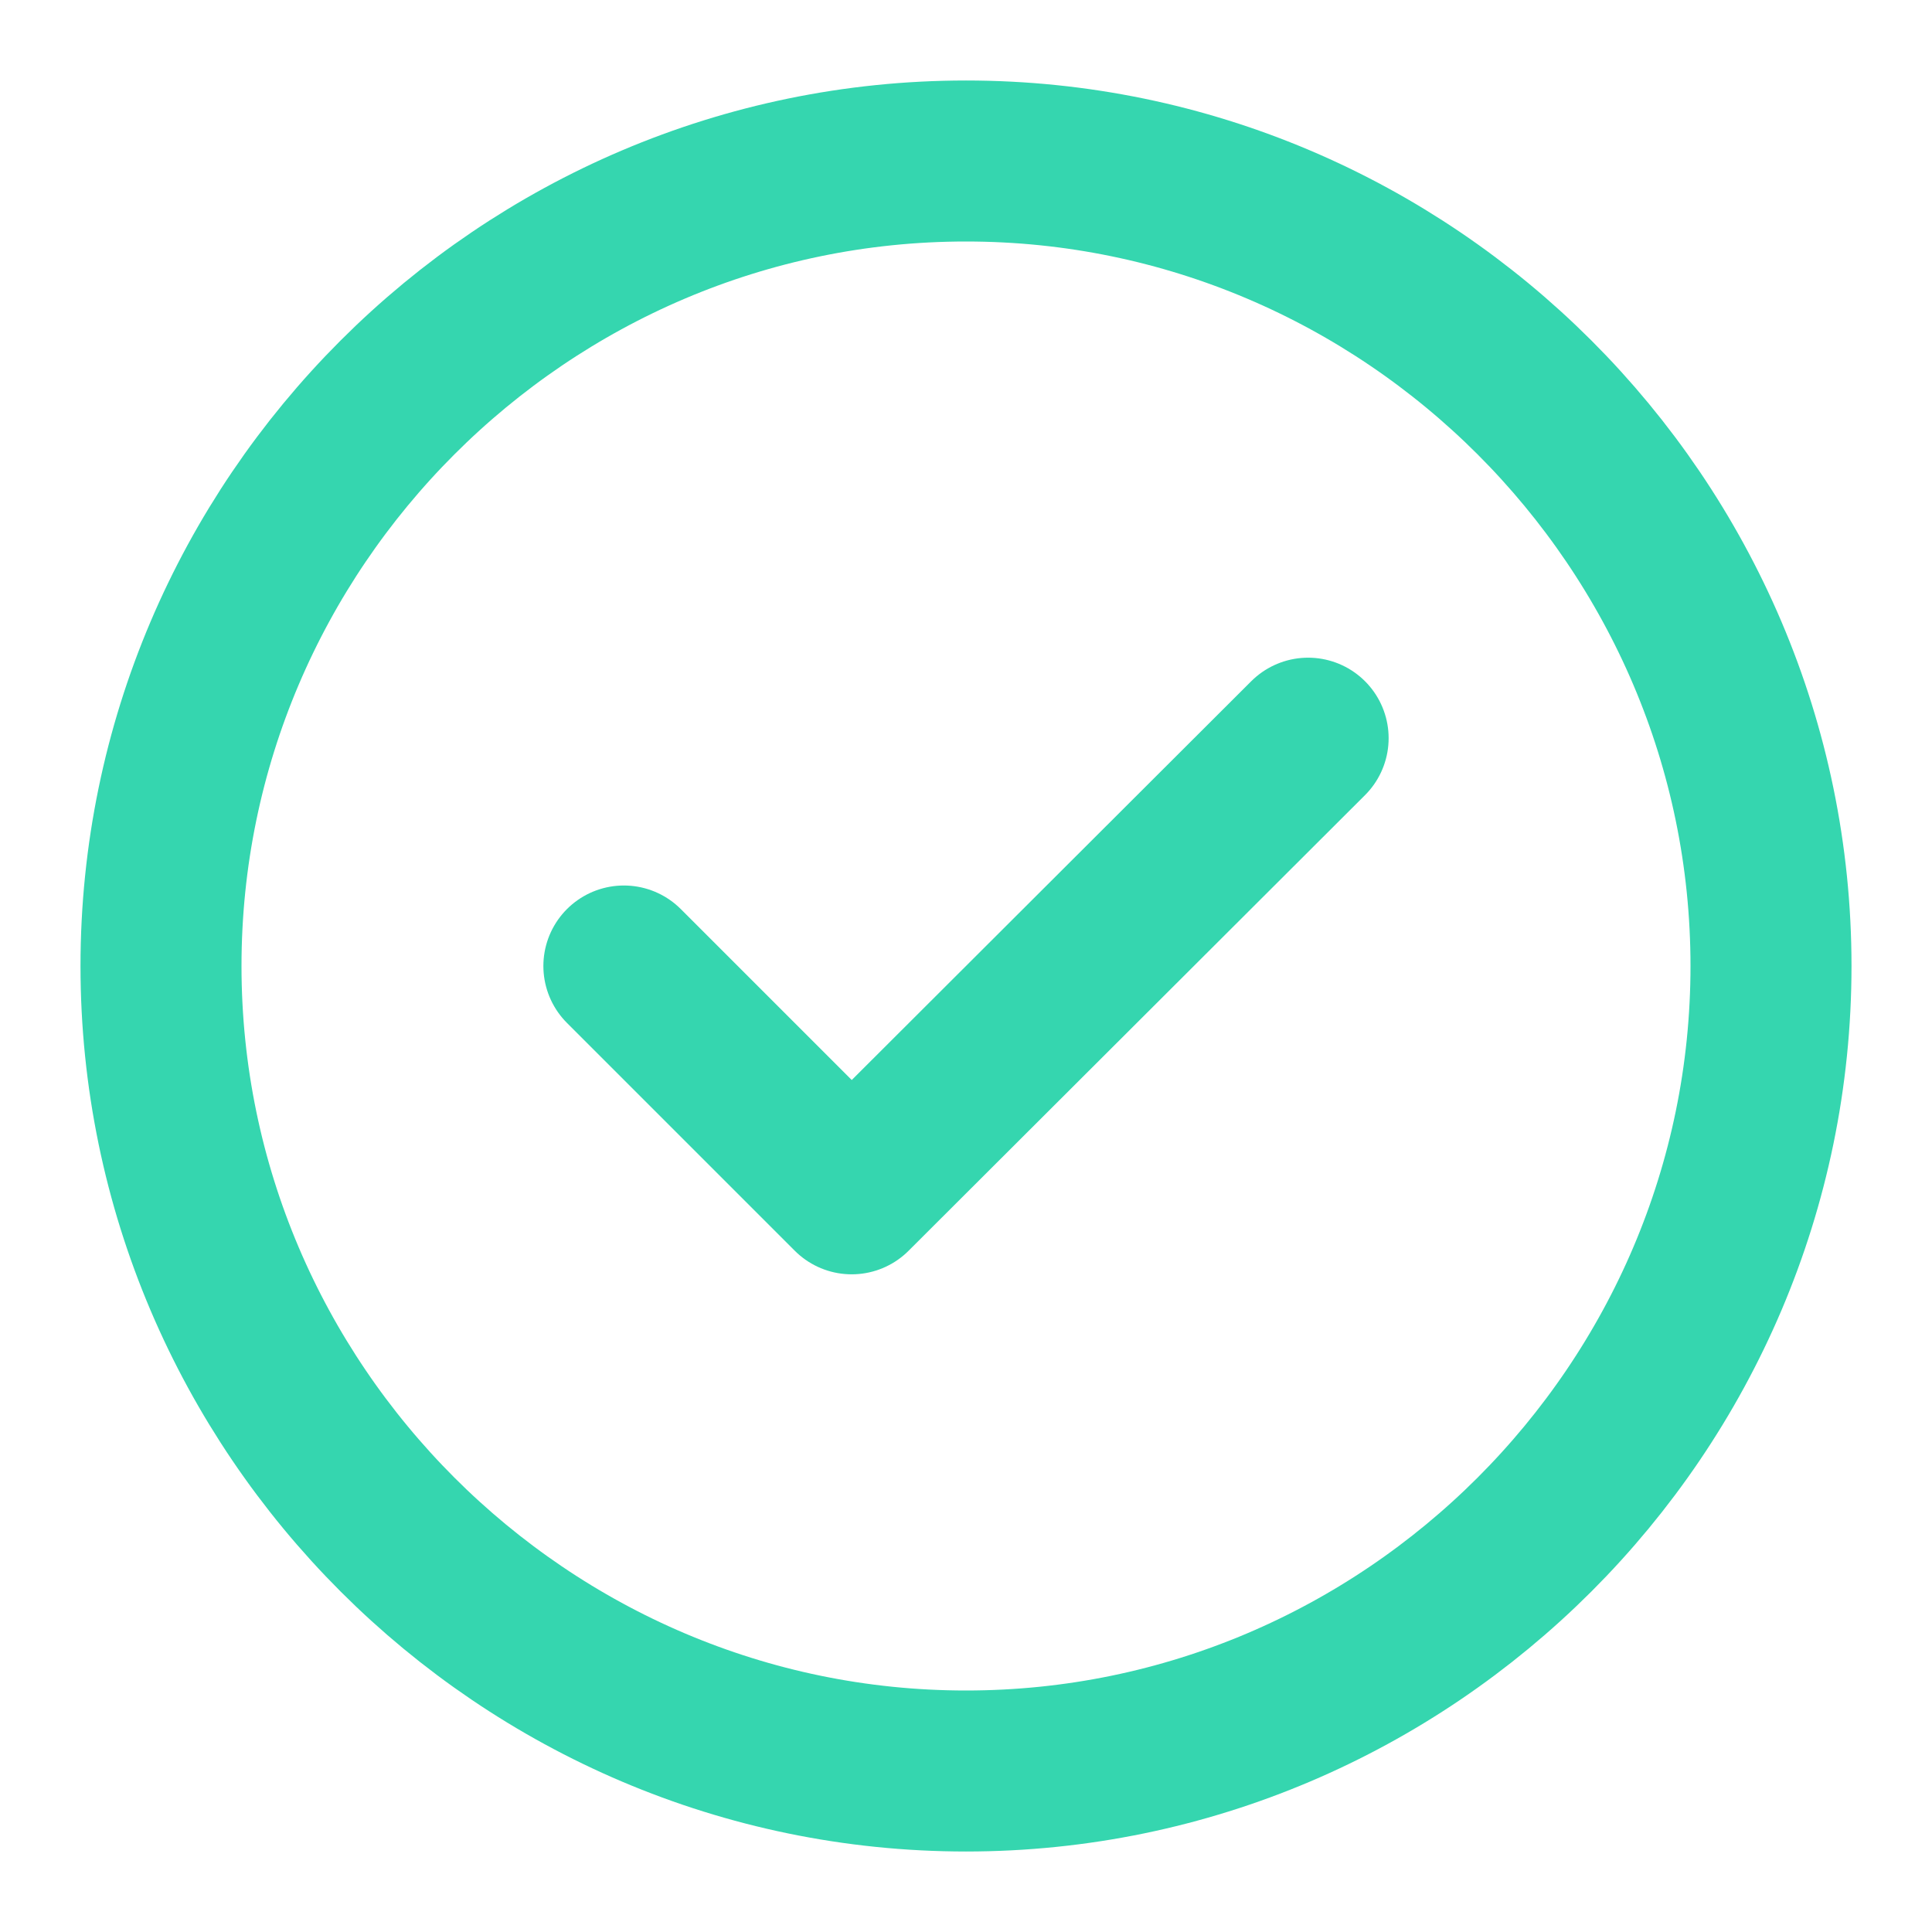
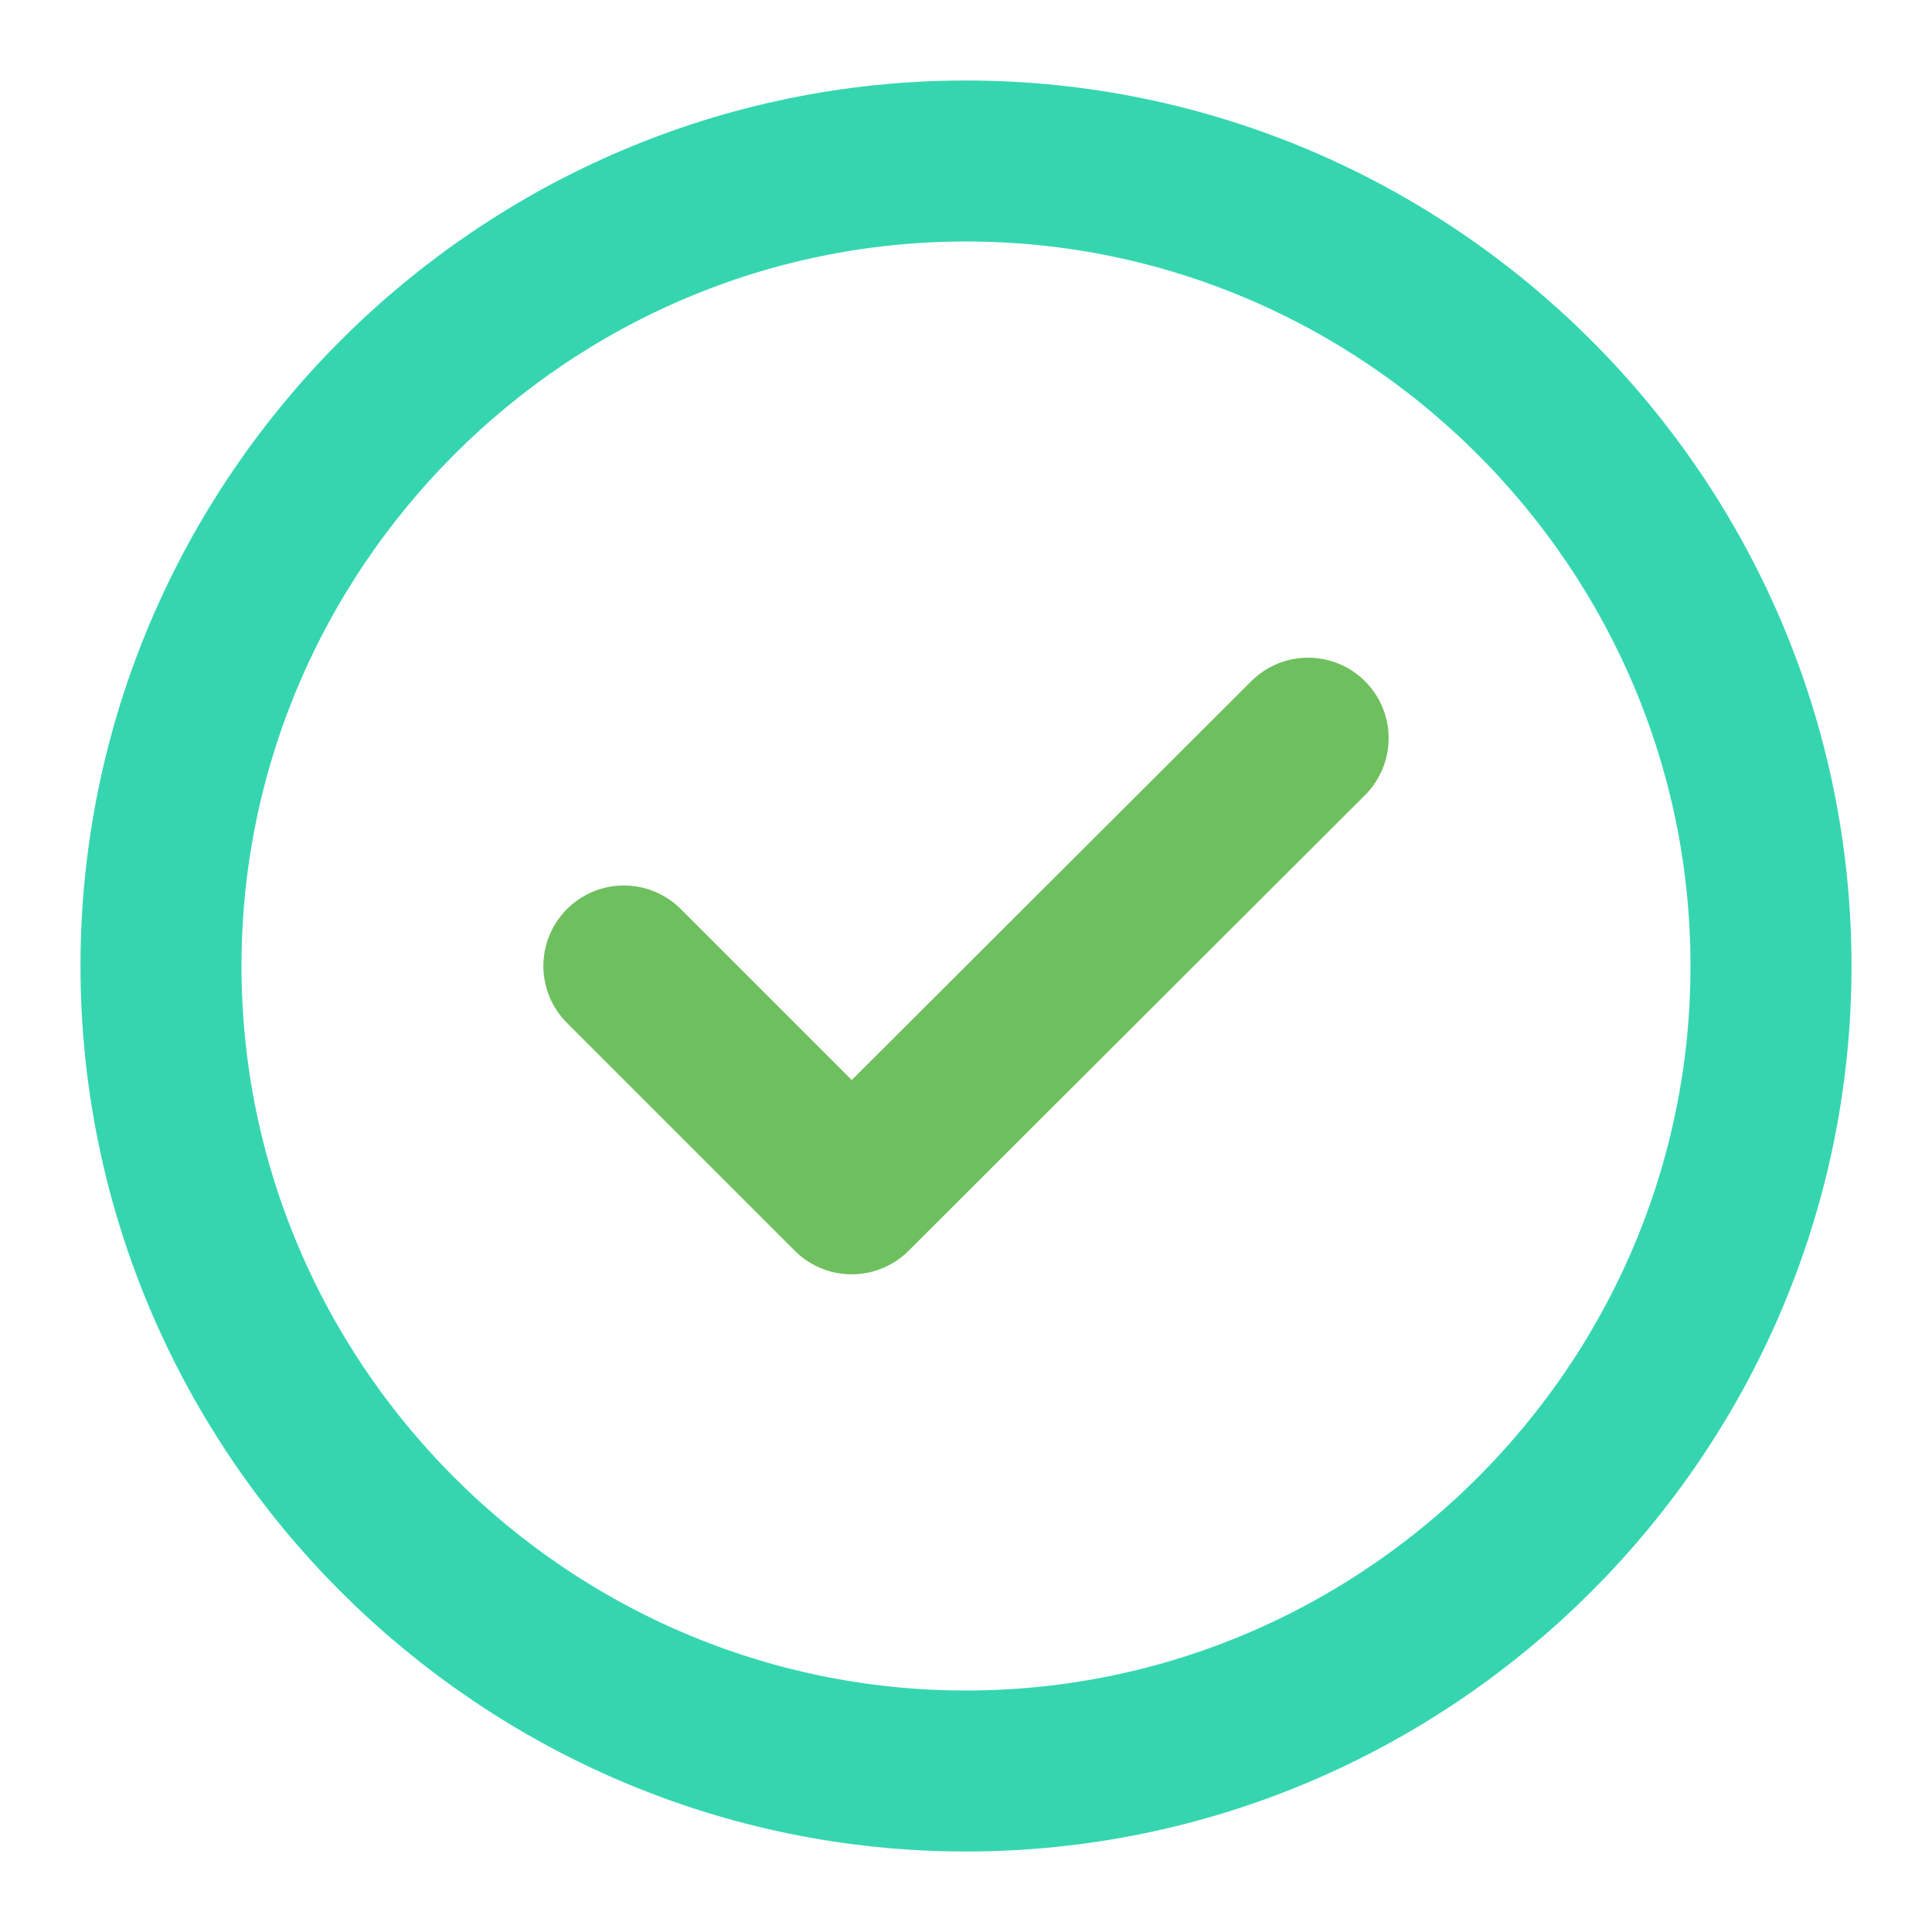
<svg xmlns="http://www.w3.org/2000/svg" width="24" height="24" viewBox="0 0 24 24" fill="none">
  <path d="M12 22C17.5 22 22 17.5 22 12C22 6.5 17.5 2 12 2C6.5 2 2 6.5 2 12C2 17.5 6.5 22 12 22Z" stroke="#35D6AF" stroke-width="2" stroke-linecap="round" stroke-linejoin="round" />
-   <path d="M7.75 12L10.58 14.83L16.25 9.17" stroke="#35D6AF" stroke-width="2" stroke-linecap="round" stroke-linejoin="round" />
+   <path d="M7.75 12L10.58 14.83L16.25 9.17" stroke="#6ec05e" stroke-width="2" stroke-linecap="round" stroke-linejoin="round" />
</svg>
